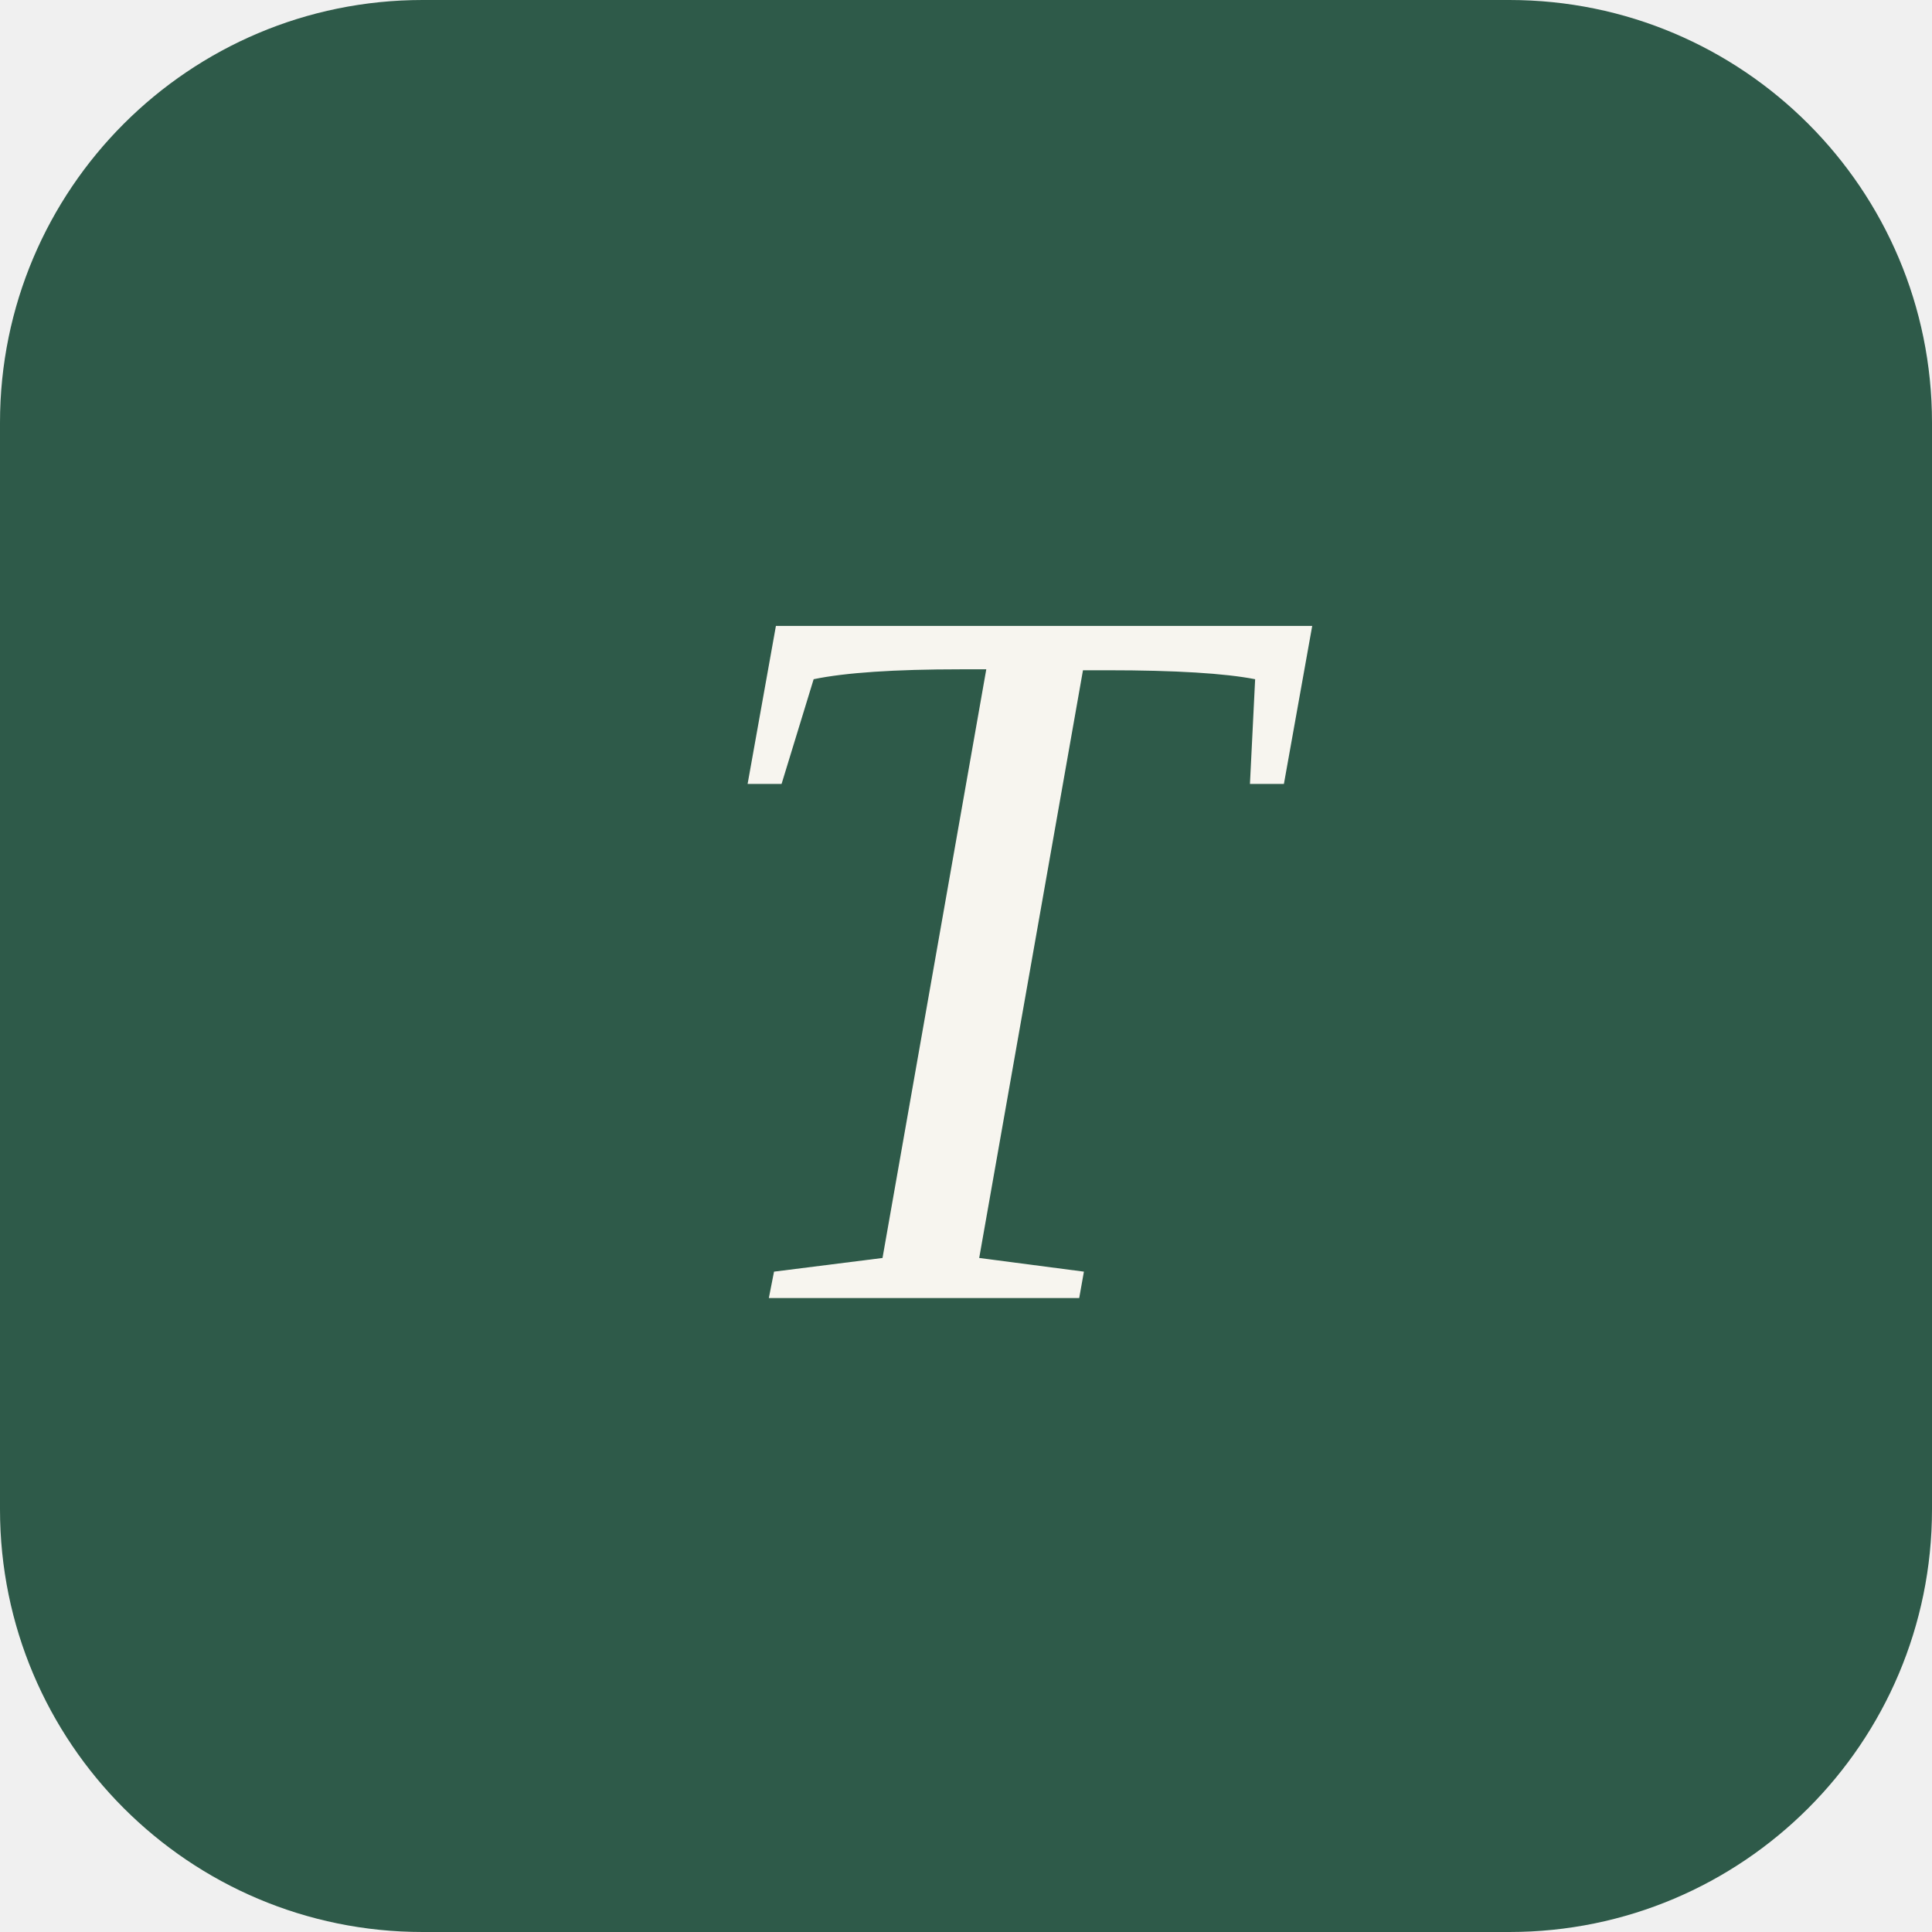
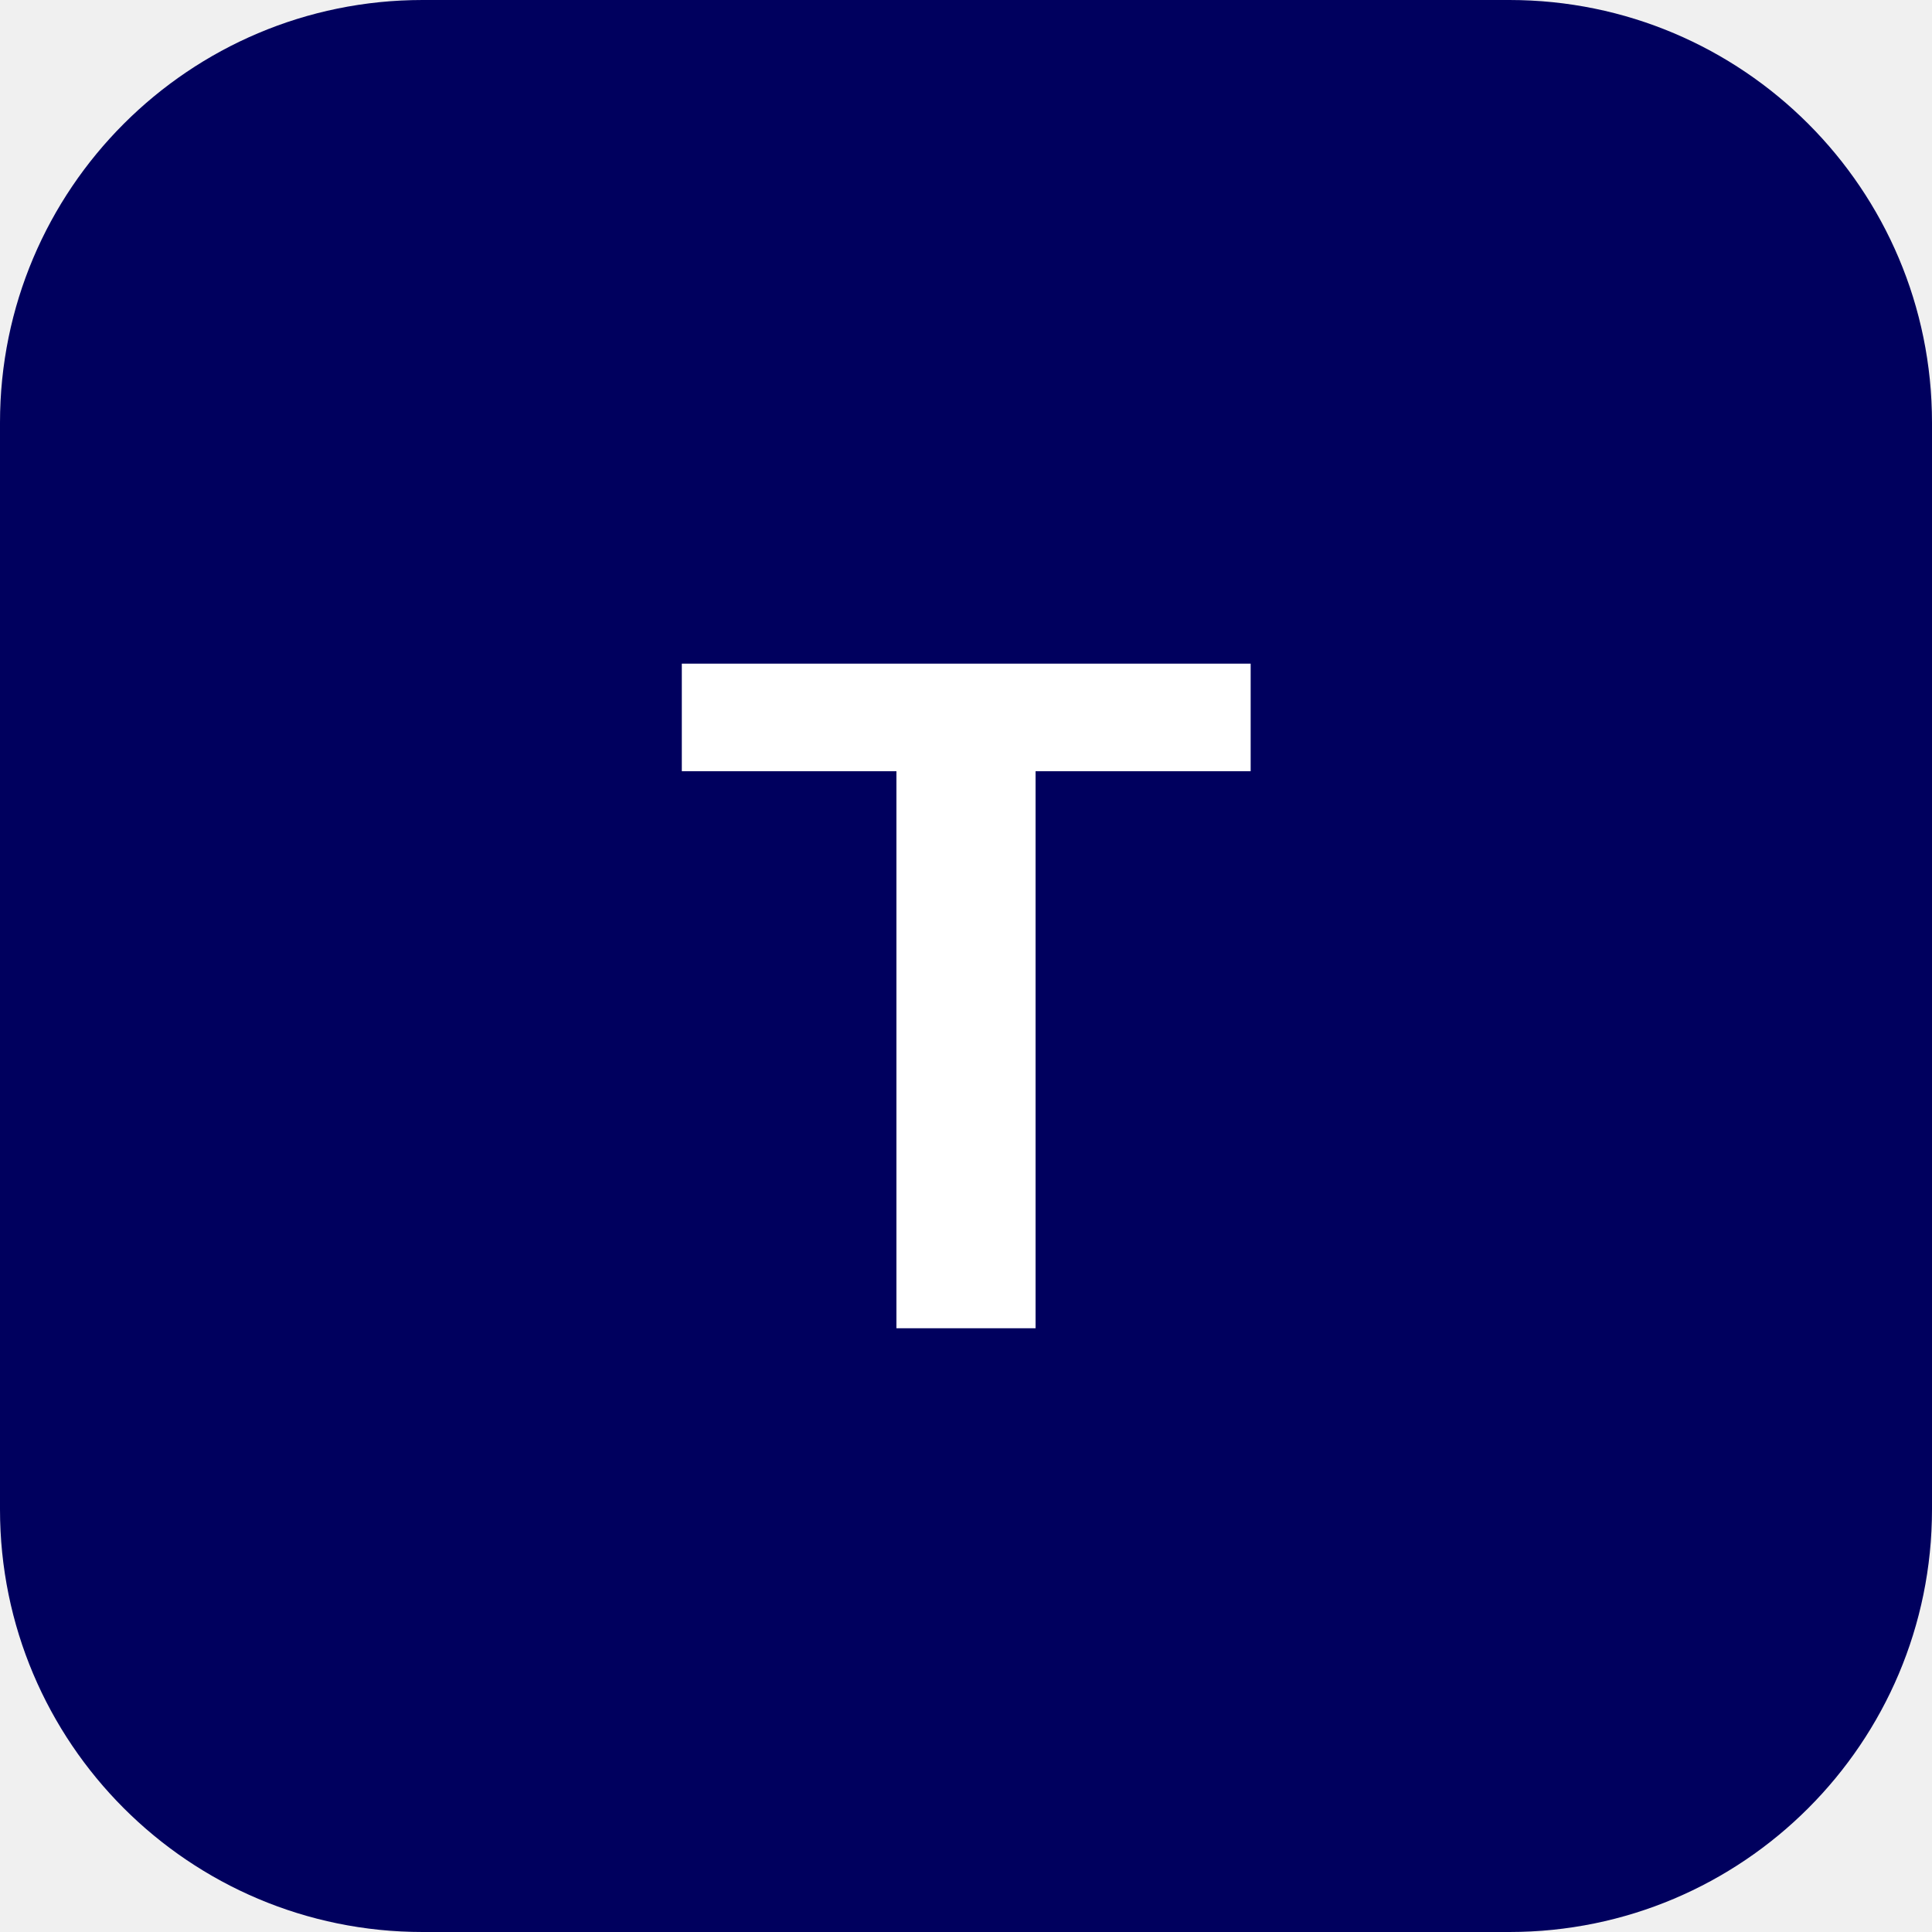
<svg xmlns="http://www.w3.org/2000/svg" viewBox="0 0 64 64">
-   <rect width="64" height="64" rx="14" fill="#2E5A49" />
-   <text x="32" y="43" font-family="Georgia, 'Times New Roman', serif" font-style="italic" font-size="34" fill="#F7F5EF" text-anchor="middle">T</text>
+   <rect width="64" height="64" rx="14" fill="#00005E" />
+   <text x="32" y="44" font-family="Manrope, Arial, Helvetica, sans-serif" font-weight="800" font-size="32" fill="#FFFFFF" text-anchor="middle">T</text>
</svg>
